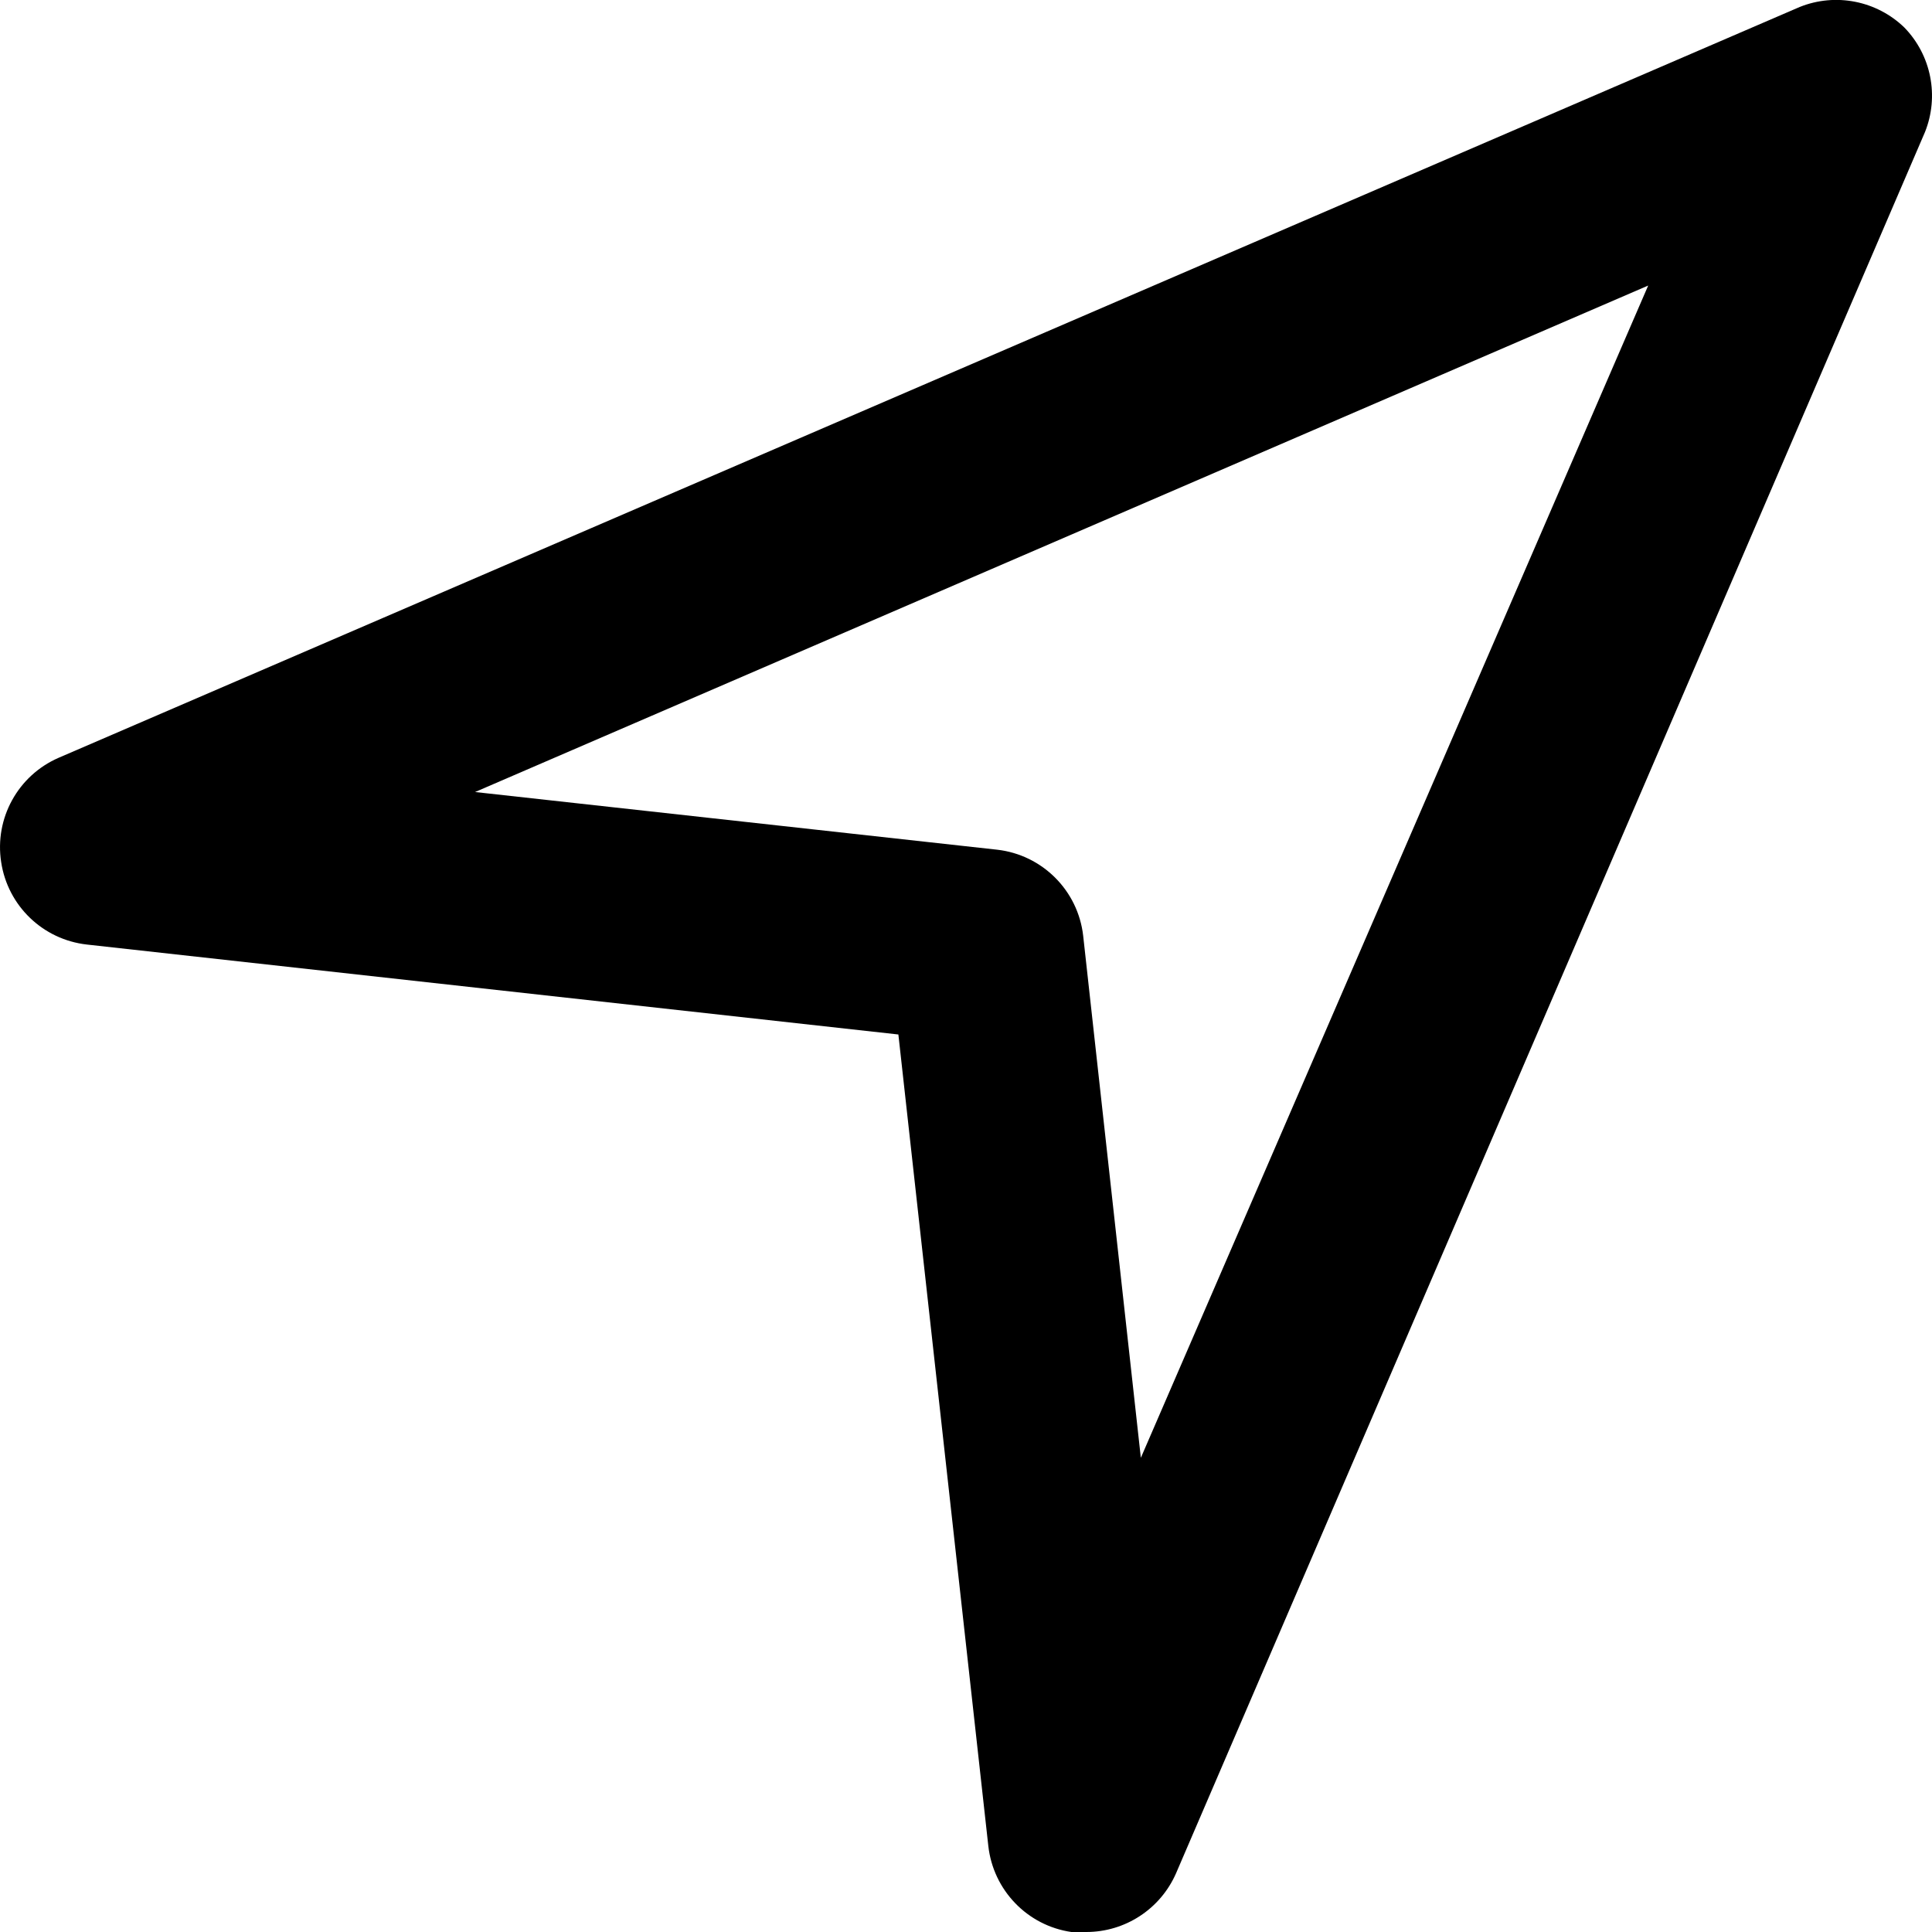
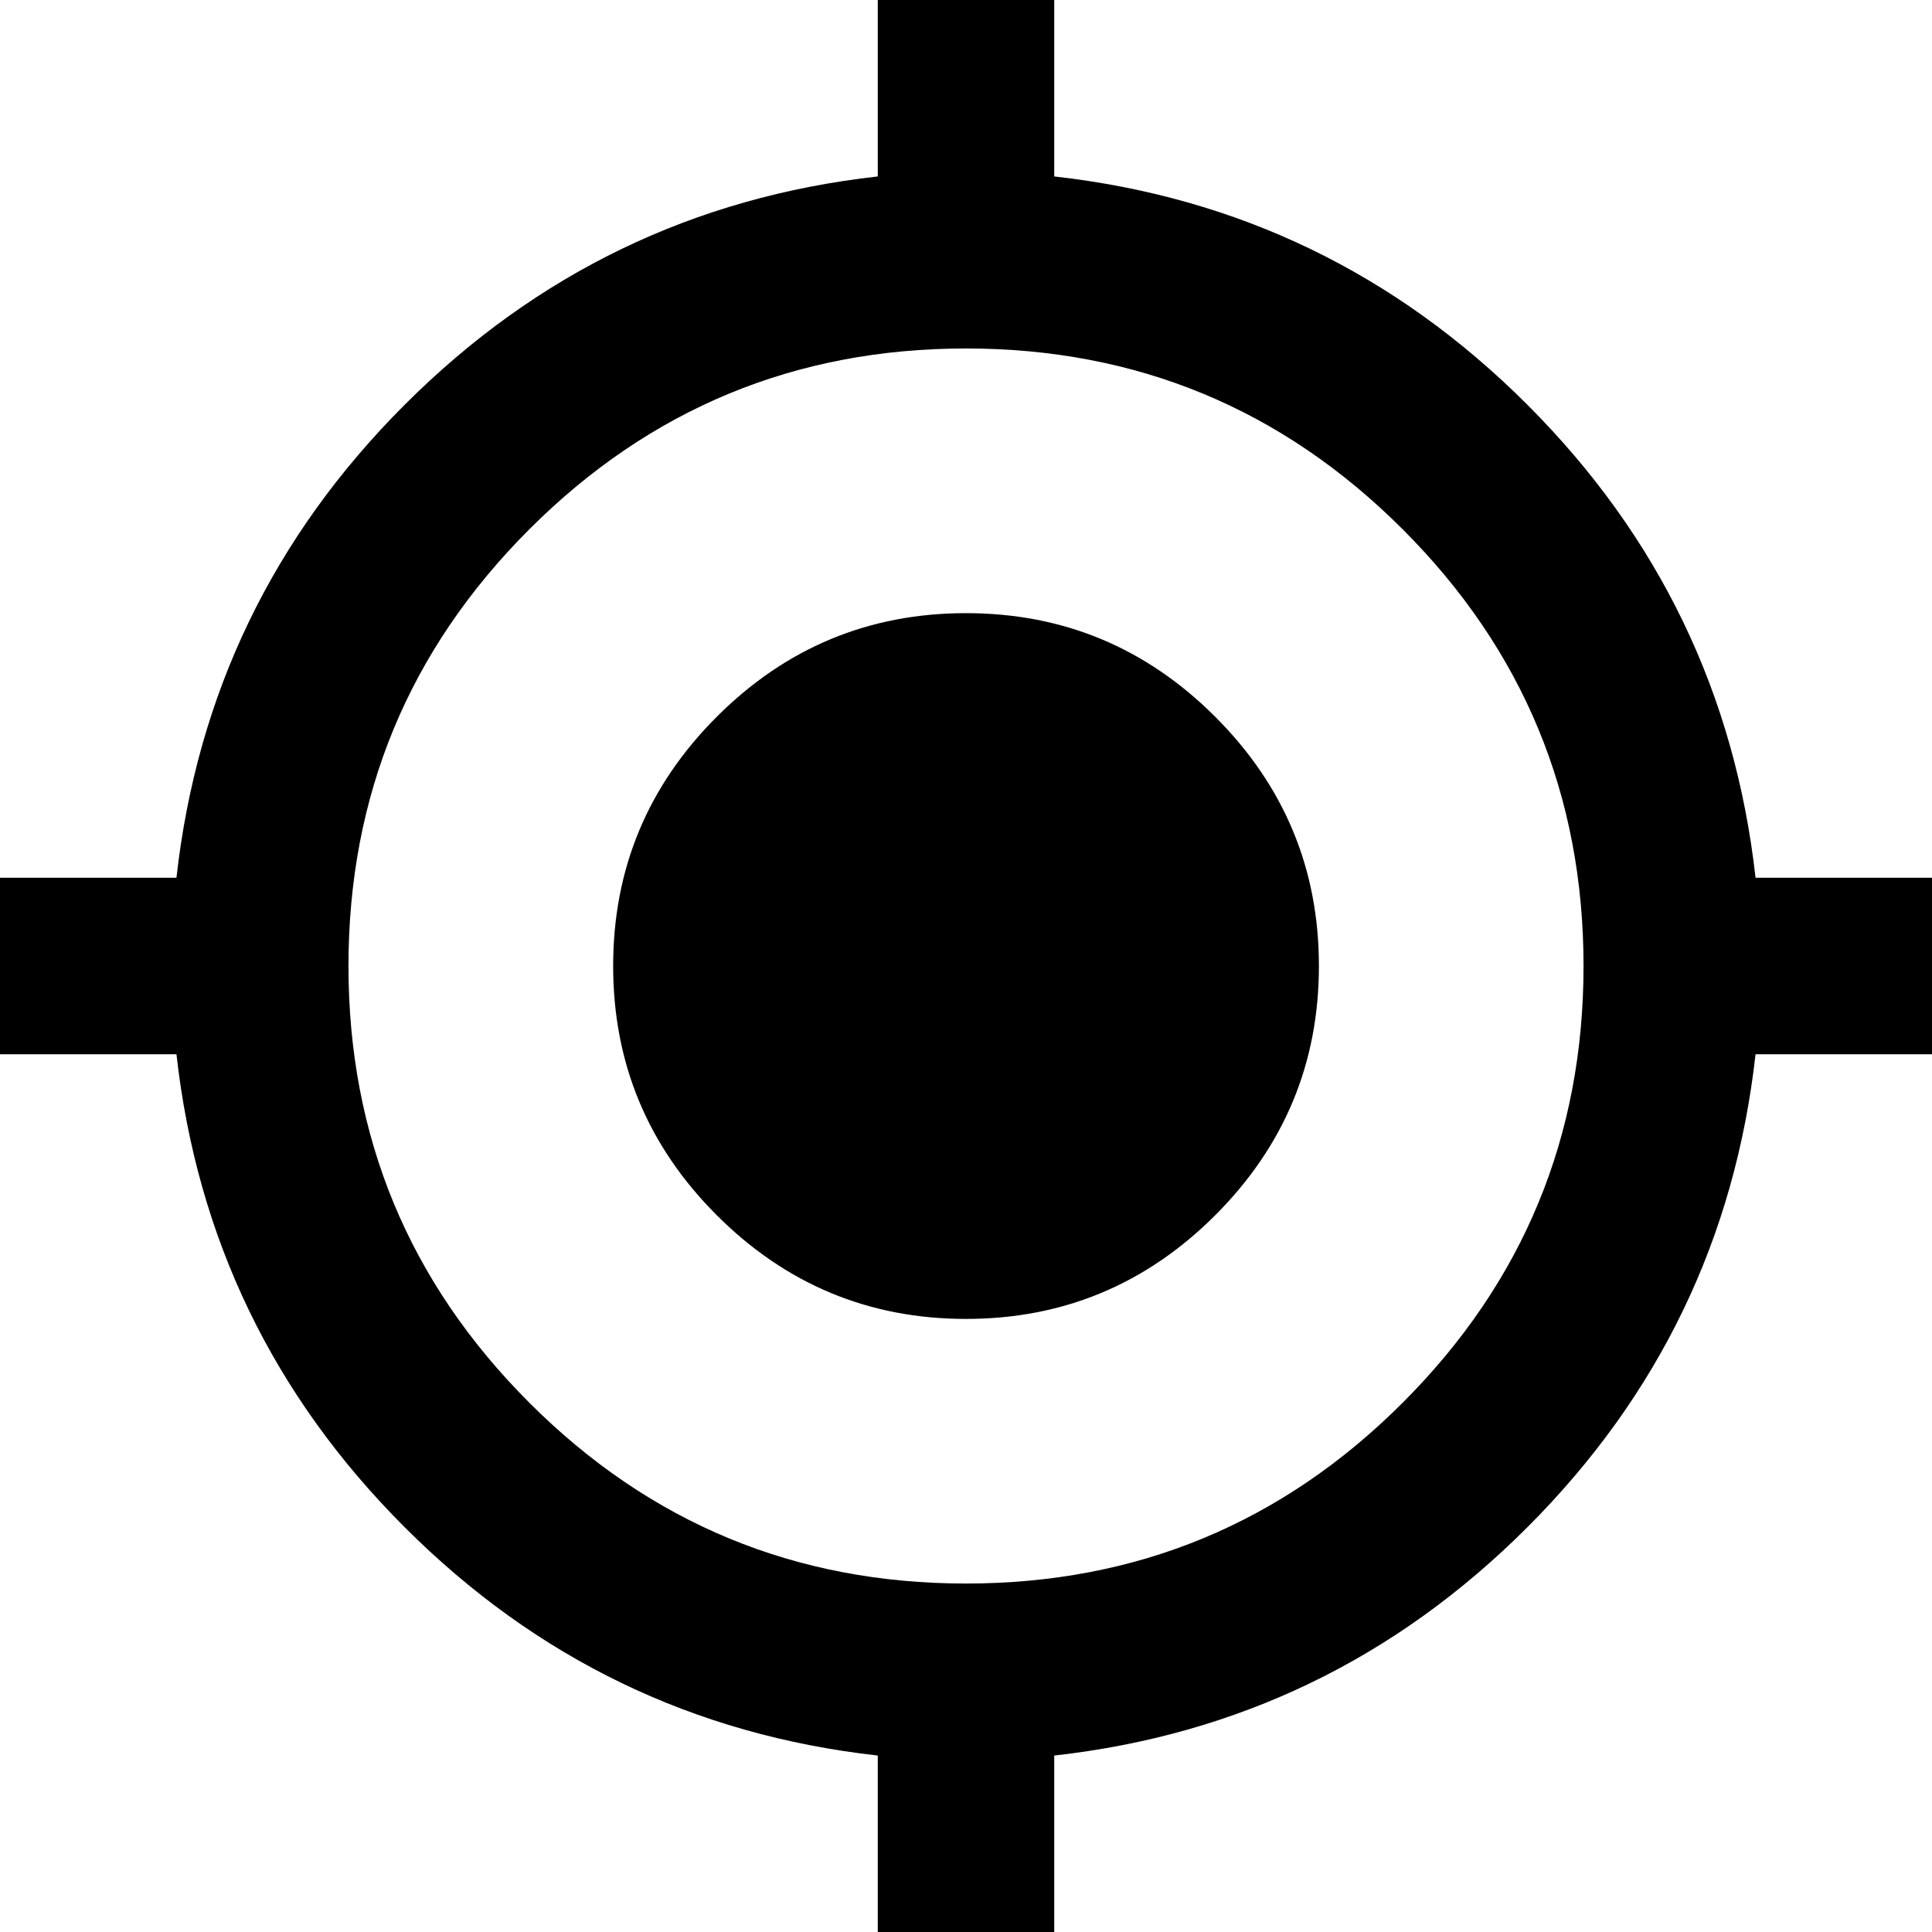
- <svg xmlns="http://www.w3.org/2000/svg" width="24" height="24" viewBox="0 0 20 20" fill="none">
-   <path d="M19.714 0.285C19.427 0.007 19.002 -0.077 18.631 0.072L0.606 7.845C0.186 8.028 -0.058 8.471 0.012 8.924C0.08 9.377 0.444 9.727 0.9 9.778L9.3 10.709L10.231 19.109C10.282 19.567 10.635 19.934 11.091 20H11.243C11.647 20.001 12.012 19.762 12.174 19.393L19.927 1.368C20.076 0.997 19.993 0.572 19.714 0.285L19.714 0.285ZM11.81 15.091L11.213 9.687C11.16 9.219 10.79 8.849 10.322 8.796L4.918 8.199L17.062 2.956L11.81 15.091Z" fill="currentColor" />
+ <svg xmlns="http://www.w3.org/2000/svg" width="24" height="24" viewBox="0 0 30 30" fill="none">
+   <path d="M13.63 30V27.26C10.776 26.941 8.328 25.759 6.285 23.716C4.241 21.673 3.059 19.224 2.74 16.37H0V13.63H2.74C3.059 10.776 4.241 8.327 6.285 6.284C8.328 4.241 10.776 3.059 13.63 2.74V0H16.37V2.74C19.224 3.059 21.673 4.241 23.716 6.284C25.759 8.327 26.941 10.776 27.26 13.63H30V16.37H27.26C26.941 19.224 25.759 21.673 23.716 23.716C21.673 25.759 19.224 26.941 16.37 27.26V30H13.63ZM15 24.589C17.648 24.589 19.909 23.653 21.781 21.781C23.653 19.909 24.589 17.648 24.589 15C24.589 12.352 23.653 10.091 21.781 8.219C19.909 6.347 17.648 5.411 15 5.411C12.352 5.411 10.091 6.347 8.219 8.219C6.347 10.091 5.411 12.352 5.411 15C5.411 17.648 6.347 19.909 8.219 21.781C10.091 23.653 12.352 24.589 15 24.589ZM15 20.48C13.493 20.48 12.203 19.943 11.13 18.87C10.057 17.797 9.521 16.507 9.521 15C9.521 13.493 10.057 12.203 11.13 11.13C12.203 10.057 13.493 9.521 15 9.521C16.507 9.521 17.797 10.057 18.87 11.13C19.943 12.203 20.48 13.493 20.48 15C20.48 16.507 19.943 17.797 18.87 18.87C17.797 19.943 16.507 20.48 15 20.48Z" fill="currentColor" />
</svg>
